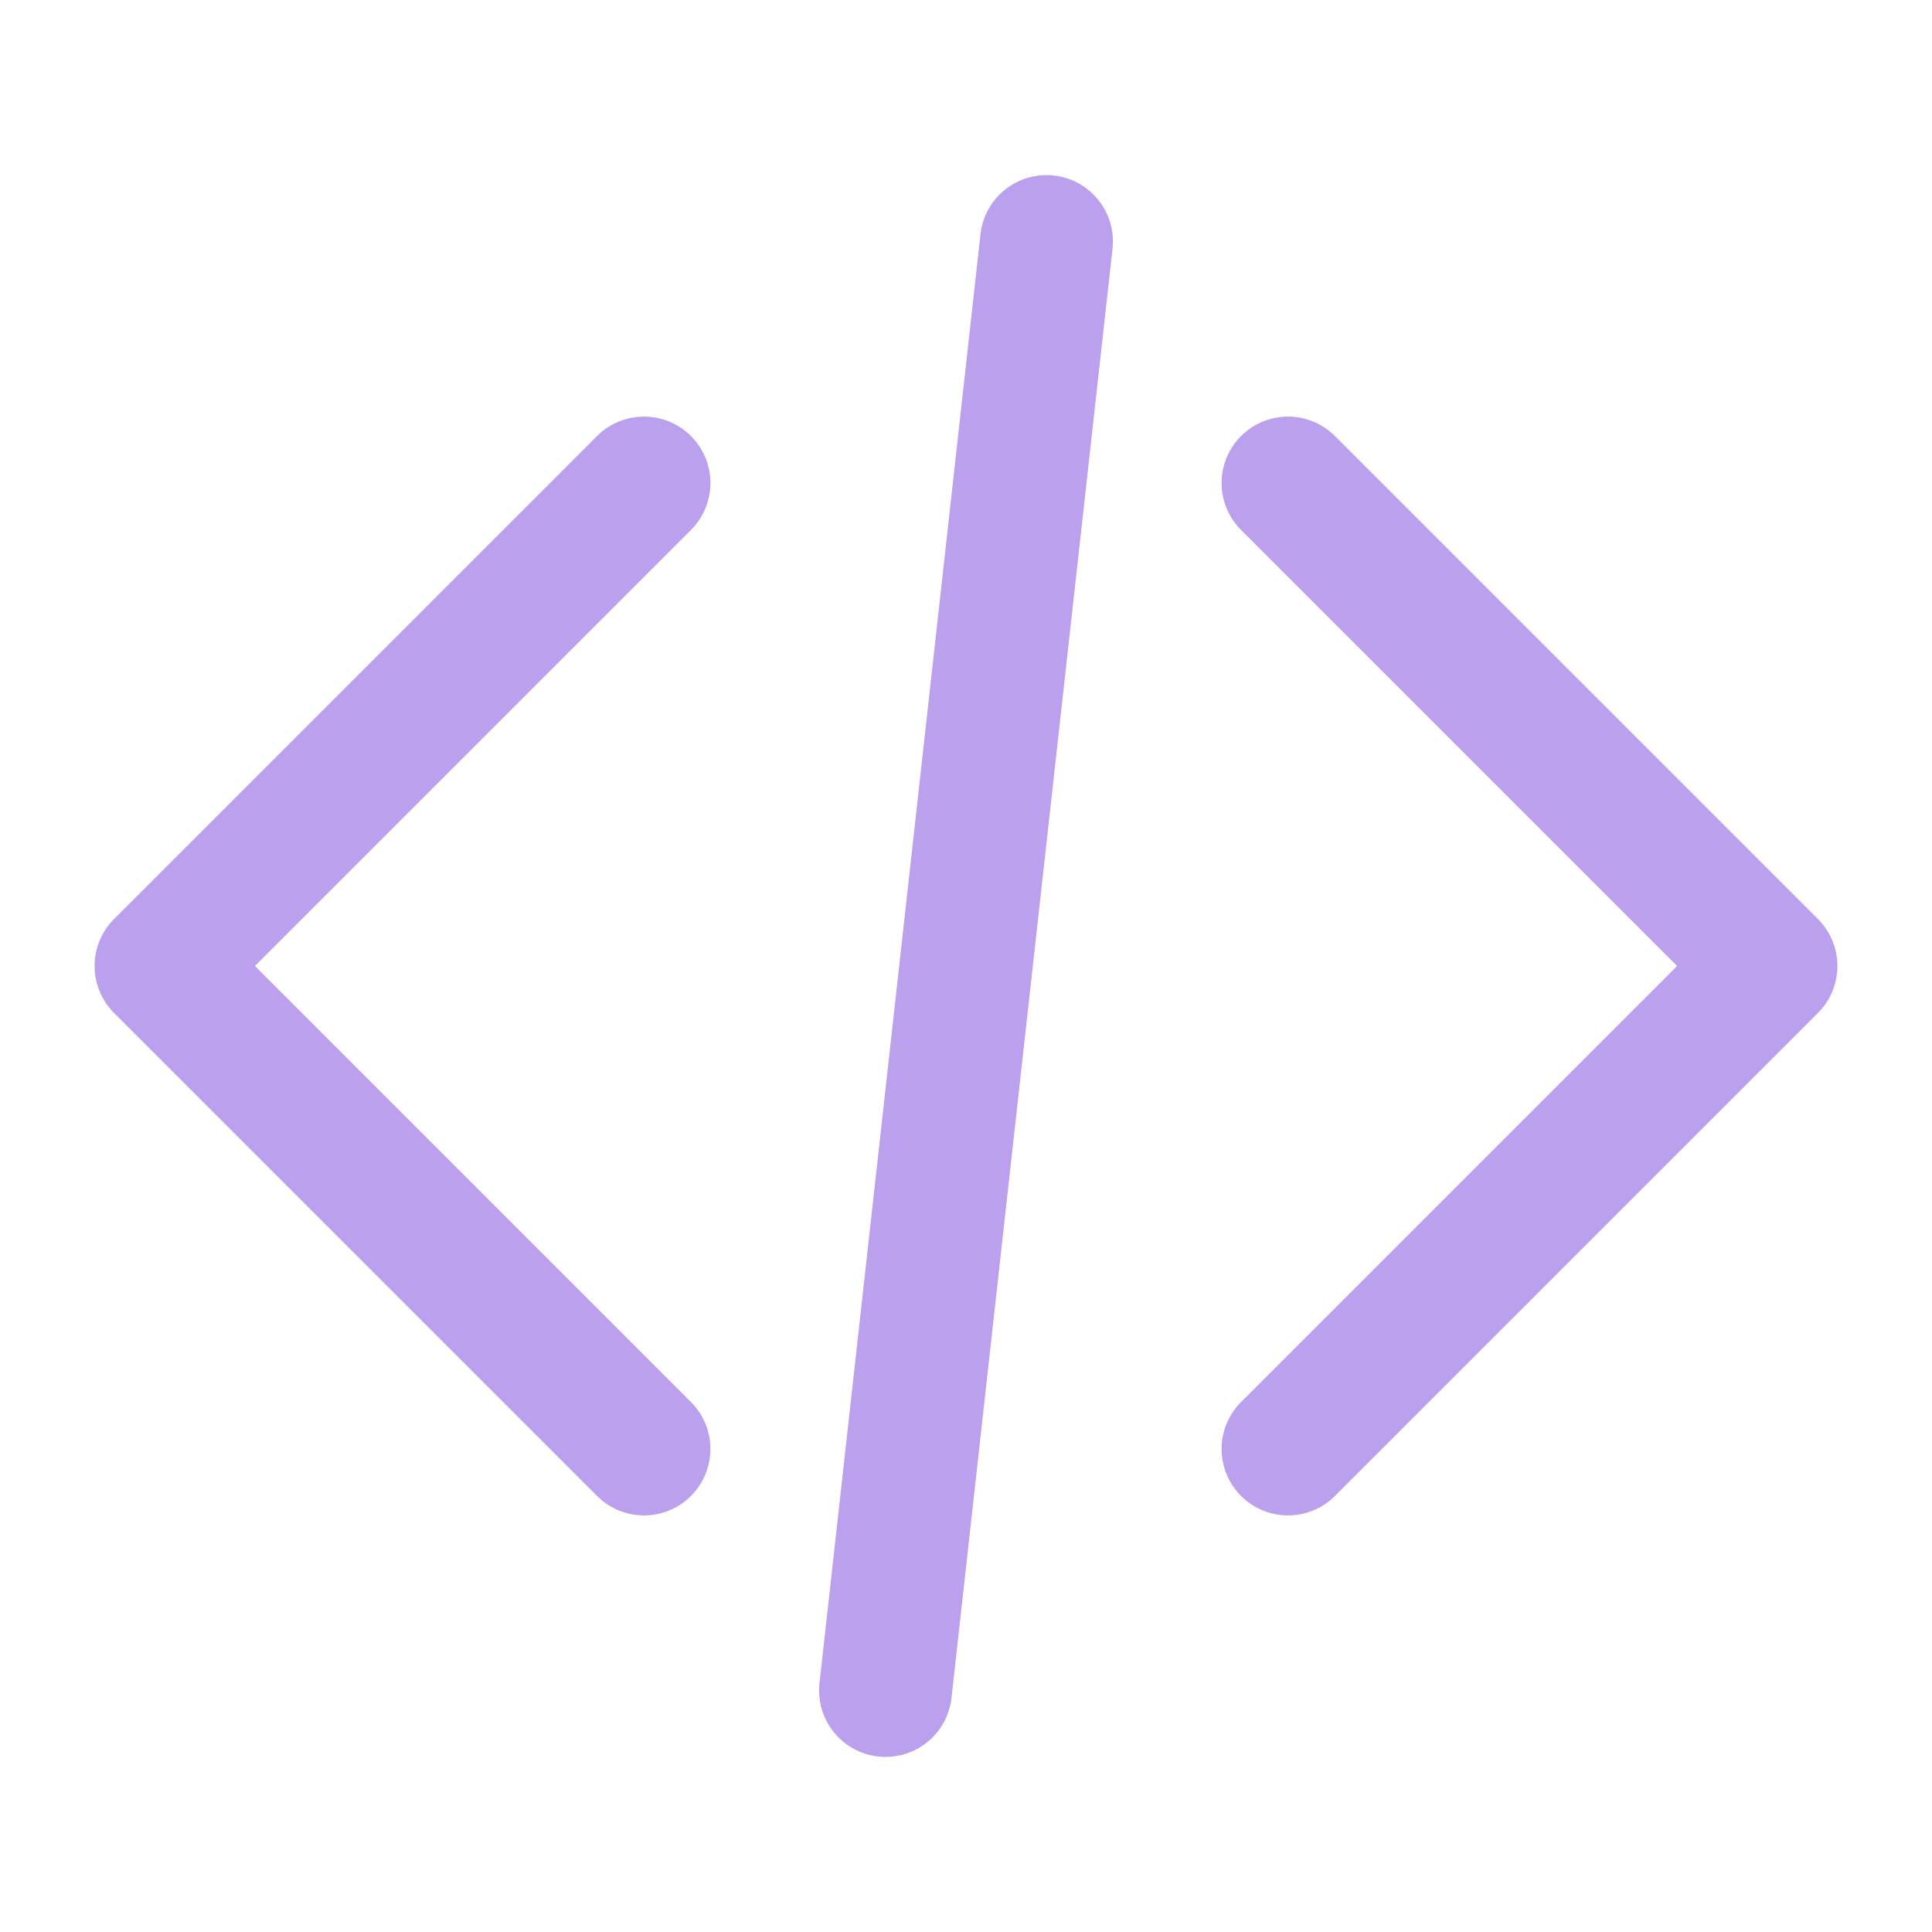
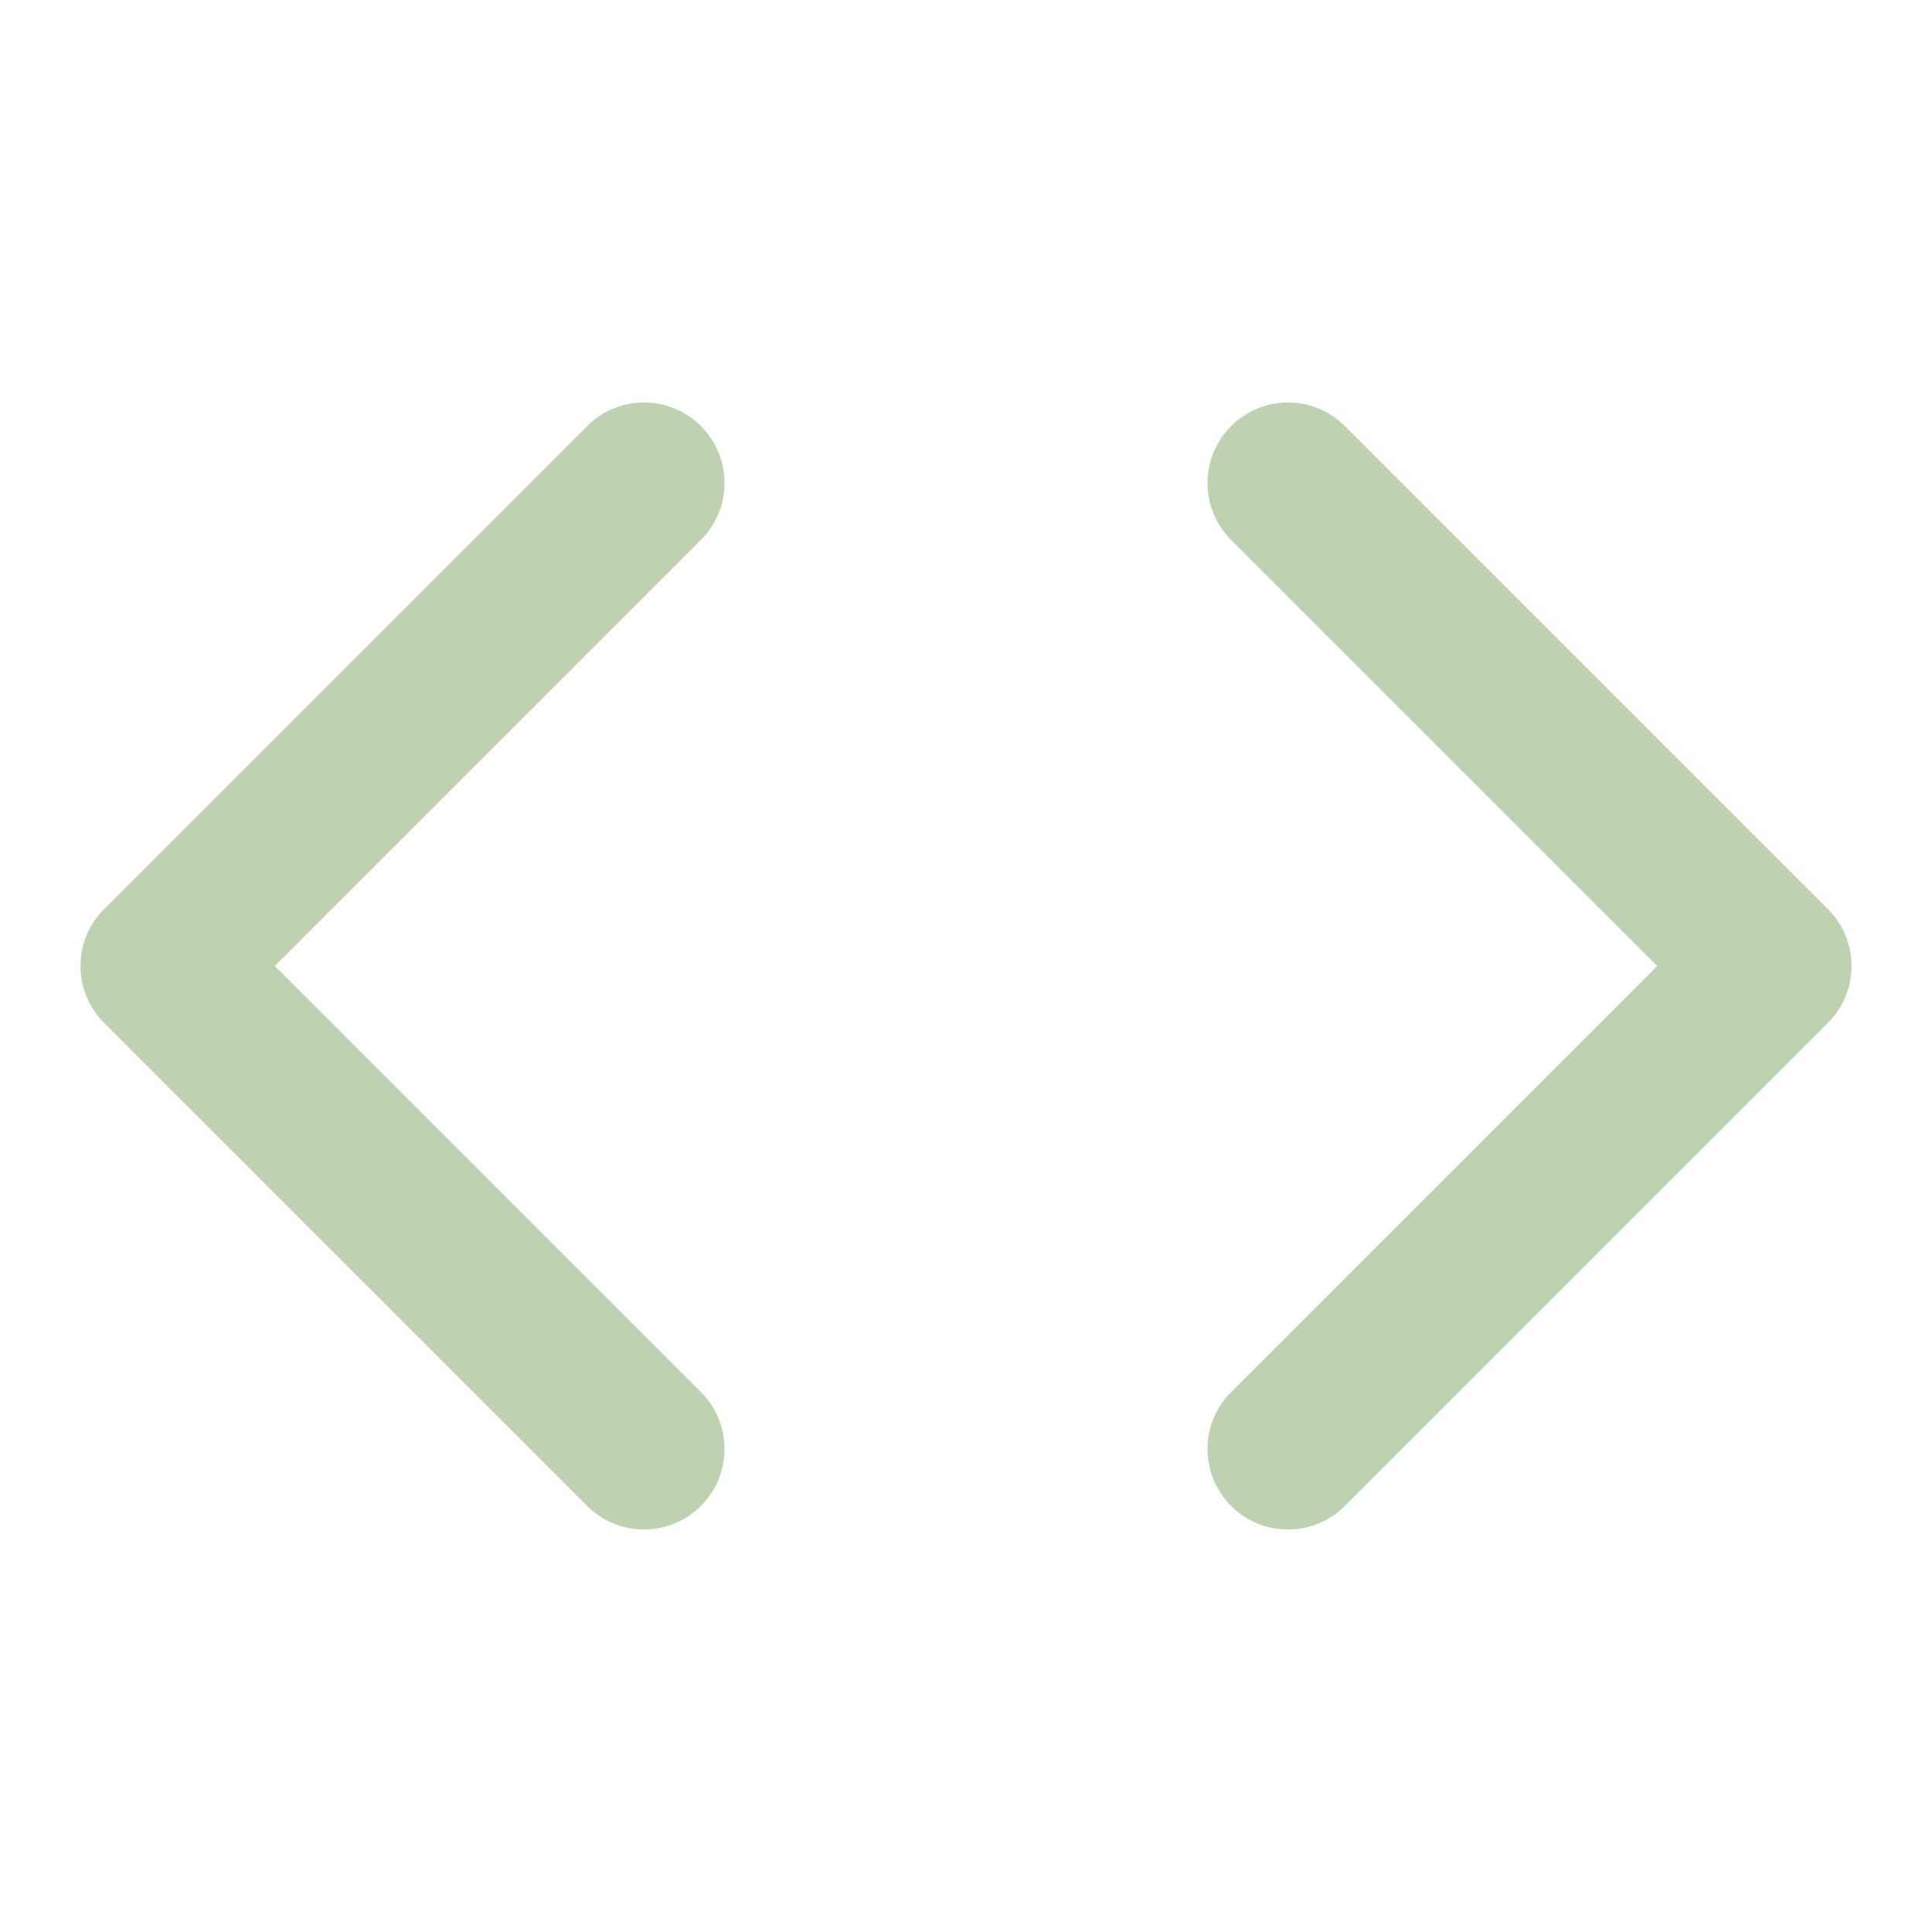
- <svg xmlns="http://www.w3.org/2000/svg" viewBox="0 0 24 24" fill="none" stroke="#baa0ed" stroke-width="1.65" stroke-linecap="round" stroke-linejoin="round">
-   <path d="m8 6-6 6 6 6m8-12 6 6-6 6m-3-15-2 18" />
+ <svg xmlns="http://www.w3.org/2000/svg" width="24" height="24" viewBox="0 0 24 24" fill="none" stroke="#bed2b2" stroke-width="2" stroke-linecap="round" stroke-linejoin="round">
+   <path d="m16 18 6-6-6-6" />
+   <path d="m8 6-6 6 6 6" />
</svg>
